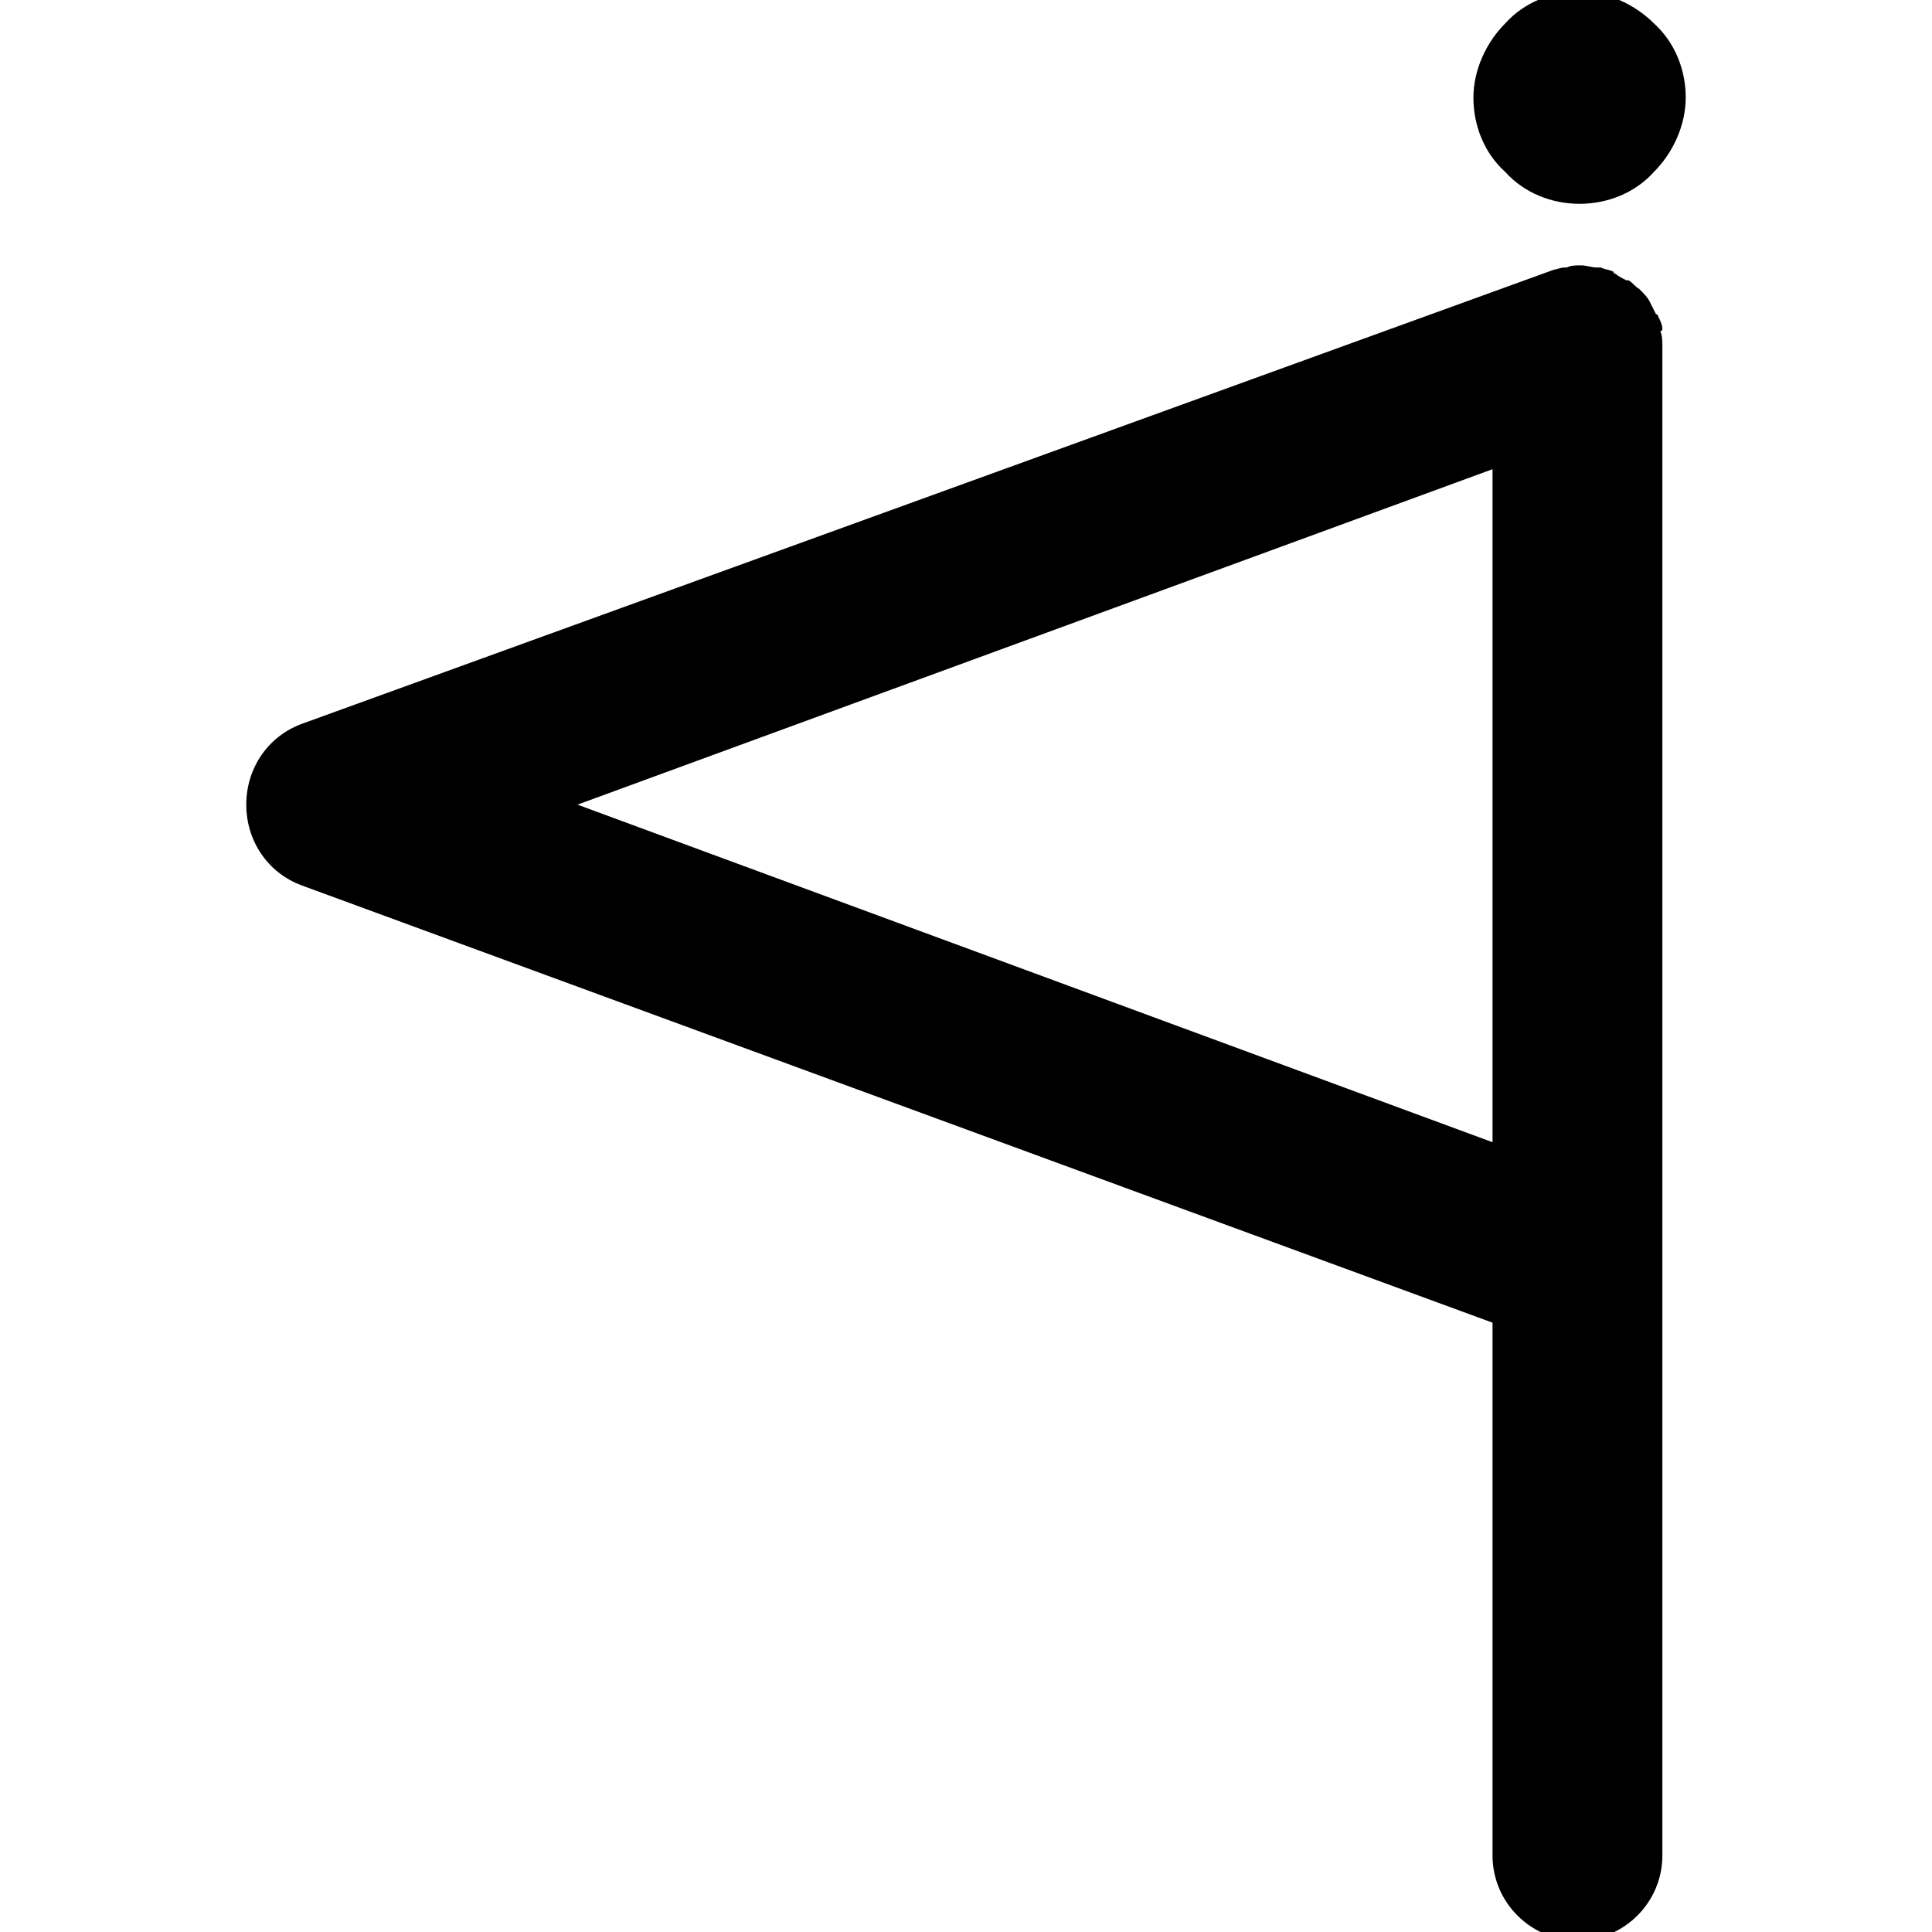
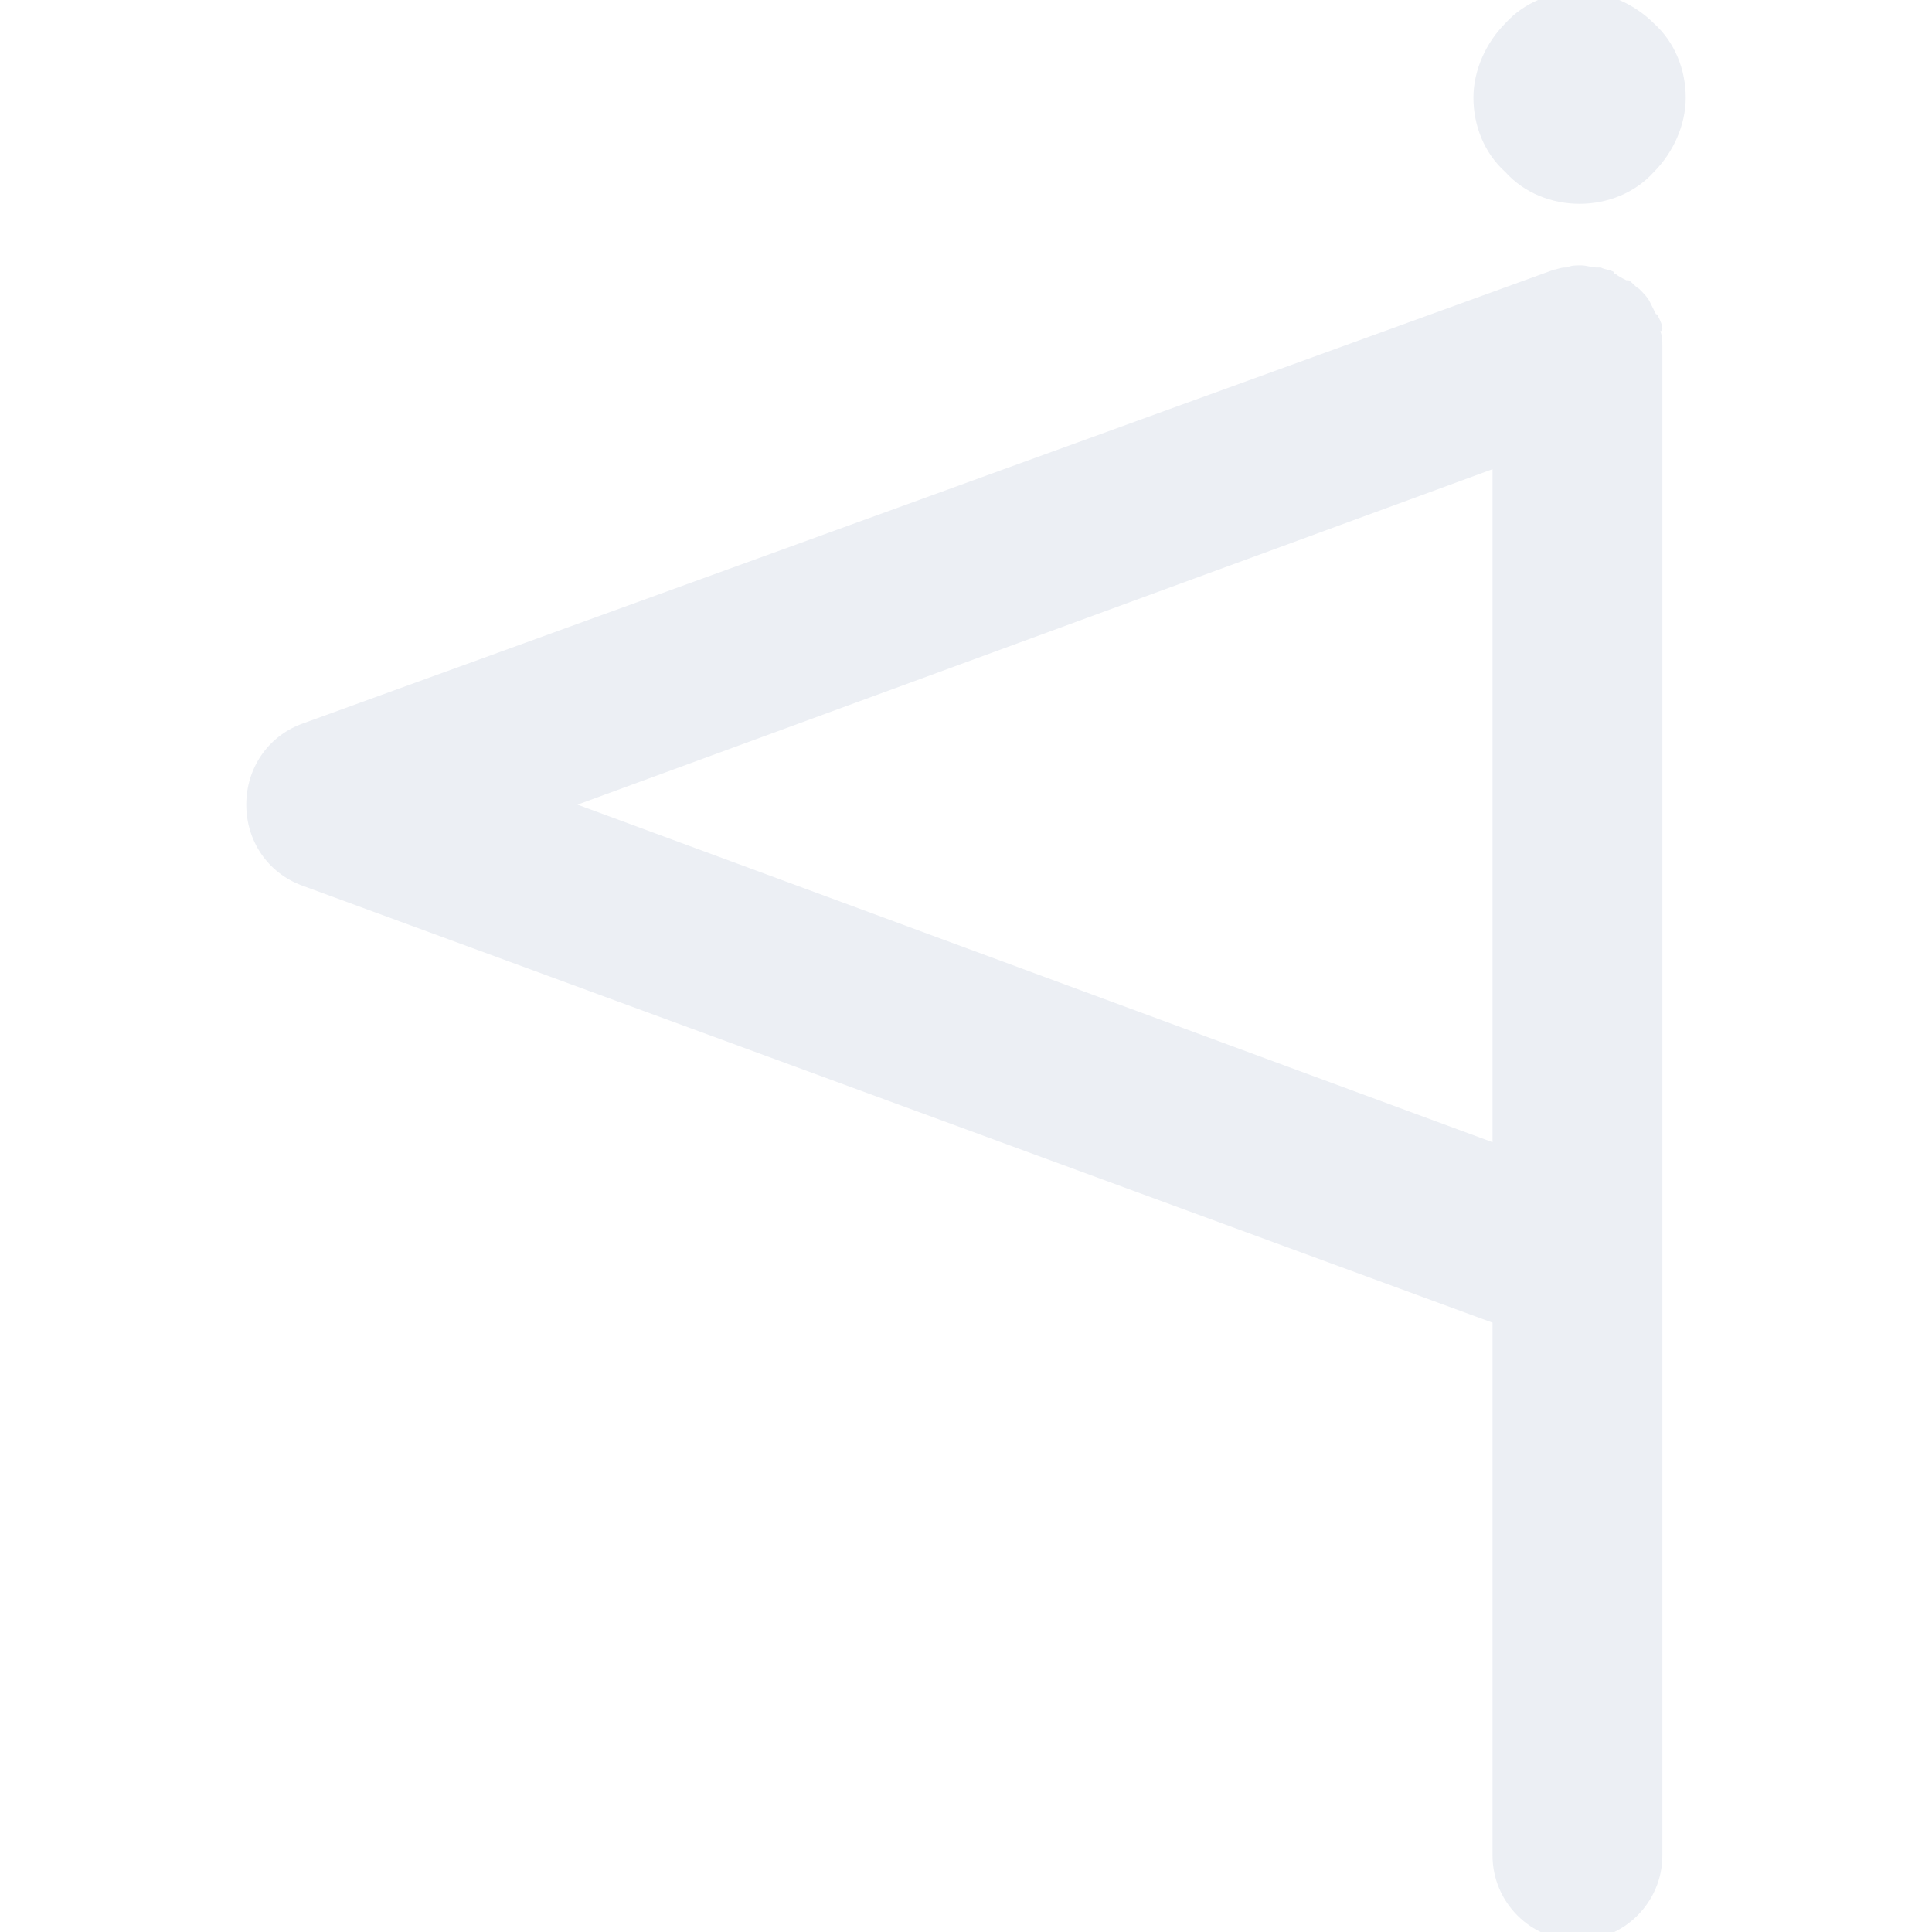
- <svg xmlns="http://www.w3.org/2000/svg" version="1.1" id="Layer_1" x="0px" y="0px" viewBox="0 0 91 91" enable-background="new 0 0 91 91" xml:space="preserve">
-   <g>
-     <path d="M78.3,15.5c0-0.2-0.1-0.4-0.2-0.6c0,0,0-0.1-0.1-0.1c-0.1-0.2-0.2-0.4-0.3-0.6c0,0,0,0,0,0c-0.1-0.2-0.3-0.4-0.4-0.5   c0,0-0.1-0.1-0.1-0.1c-0.2-0.1-0.3-0.3-0.5-0.4c0,0,0,0,0,0c0,0,0,0-0.1,0c-0.2-0.1-0.4-0.2-0.5-0.3c0,0-0.1,0-0.1-0.1   c-0.2-0.1-0.4-0.1-0.6-0.2c-0.1,0-0.1,0-0.2,0c-0.2,0-0.5-0.1-0.7-0.1c0,0,0,0,0,0c0,0,0,0-0.1,0c-0.2,0-0.4,0-0.6,0.1   c0,0-0.1,0-0.1,0c-0.2,0-0.4,0.1-0.5,0.1L14.2,34.1c-1.6,0.6-2.6,2.1-2.6,3.8c0,1.7,1,3.2,2.6,3.8l56.1,20.6v25.1c0,2.2,1.8,4,4,4   s4-1.8,4-4V59.5V16.3c0-0.2,0-0.5-0.1-0.7C78.3,15.6,78.3,15.5,78.3,15.5z M27.2,37.9l43.1-15.8v31.7L27.2,37.9z" />
-     <path d="M74.4,9.6c1.3,0,2.6-0.5,3.5-1.5c0.9-0.9,1.5-2.2,1.5-3.5c0-1.3-0.5-2.6-1.5-3.5c-0.9-0.9-2.2-1.5-3.5-1.5   c-1.3,0-2.6,0.5-3.5,1.5c-0.9,0.9-1.5,2.2-1.5,3.5c0,1.3,0.5,2.6,1.5,3.5C71.8,9.1,73.1,9.6,74.4,9.6z" />
+ <svg xmlns="http://www.w3.org/2000/svg" version="1.1" id="Layer_1" x="0" y="0" viewBox="0 0 91 91" xml:space="preserve" width="91" height="91">
+   <g class="nc-icon-wrapper" fill="#eceff4">
+     <path d="M78.3 15.5c0-.2-.1-.4-.2-.6 0 0 0-.1-.1-.1l-.3-.6c-.1-.2-.3-.4-.4-.5l-.1-.1c-.2-.1-.3-.3-.5-.4h-.1c-.2-.1-.4-.2-.5-.3 0 0-.1 0-.1-.1-.2-.1-.4-.1-.6-.2h-.2c-.2 0-.5-.1-.7-.1h-.1c-.2 0-.4 0-.6.1h-.1c-.2 0-.4.1-.5.1l-59 21.4c-1.6.6-2.6 2.1-2.6 3.8 0 1.7 1 3.2 2.6 3.8l56.1 20.6v25.1c0 2.2 1.8 4 4 4s4-1.8 4-4V16.3c0-.2 0-.5-.1-.7.1 0 .1-.1.1-.1zM27.2 37.9l43.1-15.8v31.7L27.2 37.9z" />
+     <path d="M74.4 9.6c1.3 0 2.6-.5 3.5-1.5.9-.9 1.5-2.2 1.5-3.5 0-1.3-.5-2.6-1.5-3.5-.9-.9-2.2-1.5-3.5-1.5-1.3 0-2.6.5-3.5 1.5-.9.9-1.5 2.2-1.5 3.5 0 1.3.5 2.6 1.5 3.5.9 1 2.2 1.5 3.5 1.5z" />
  </g>
</svg>
